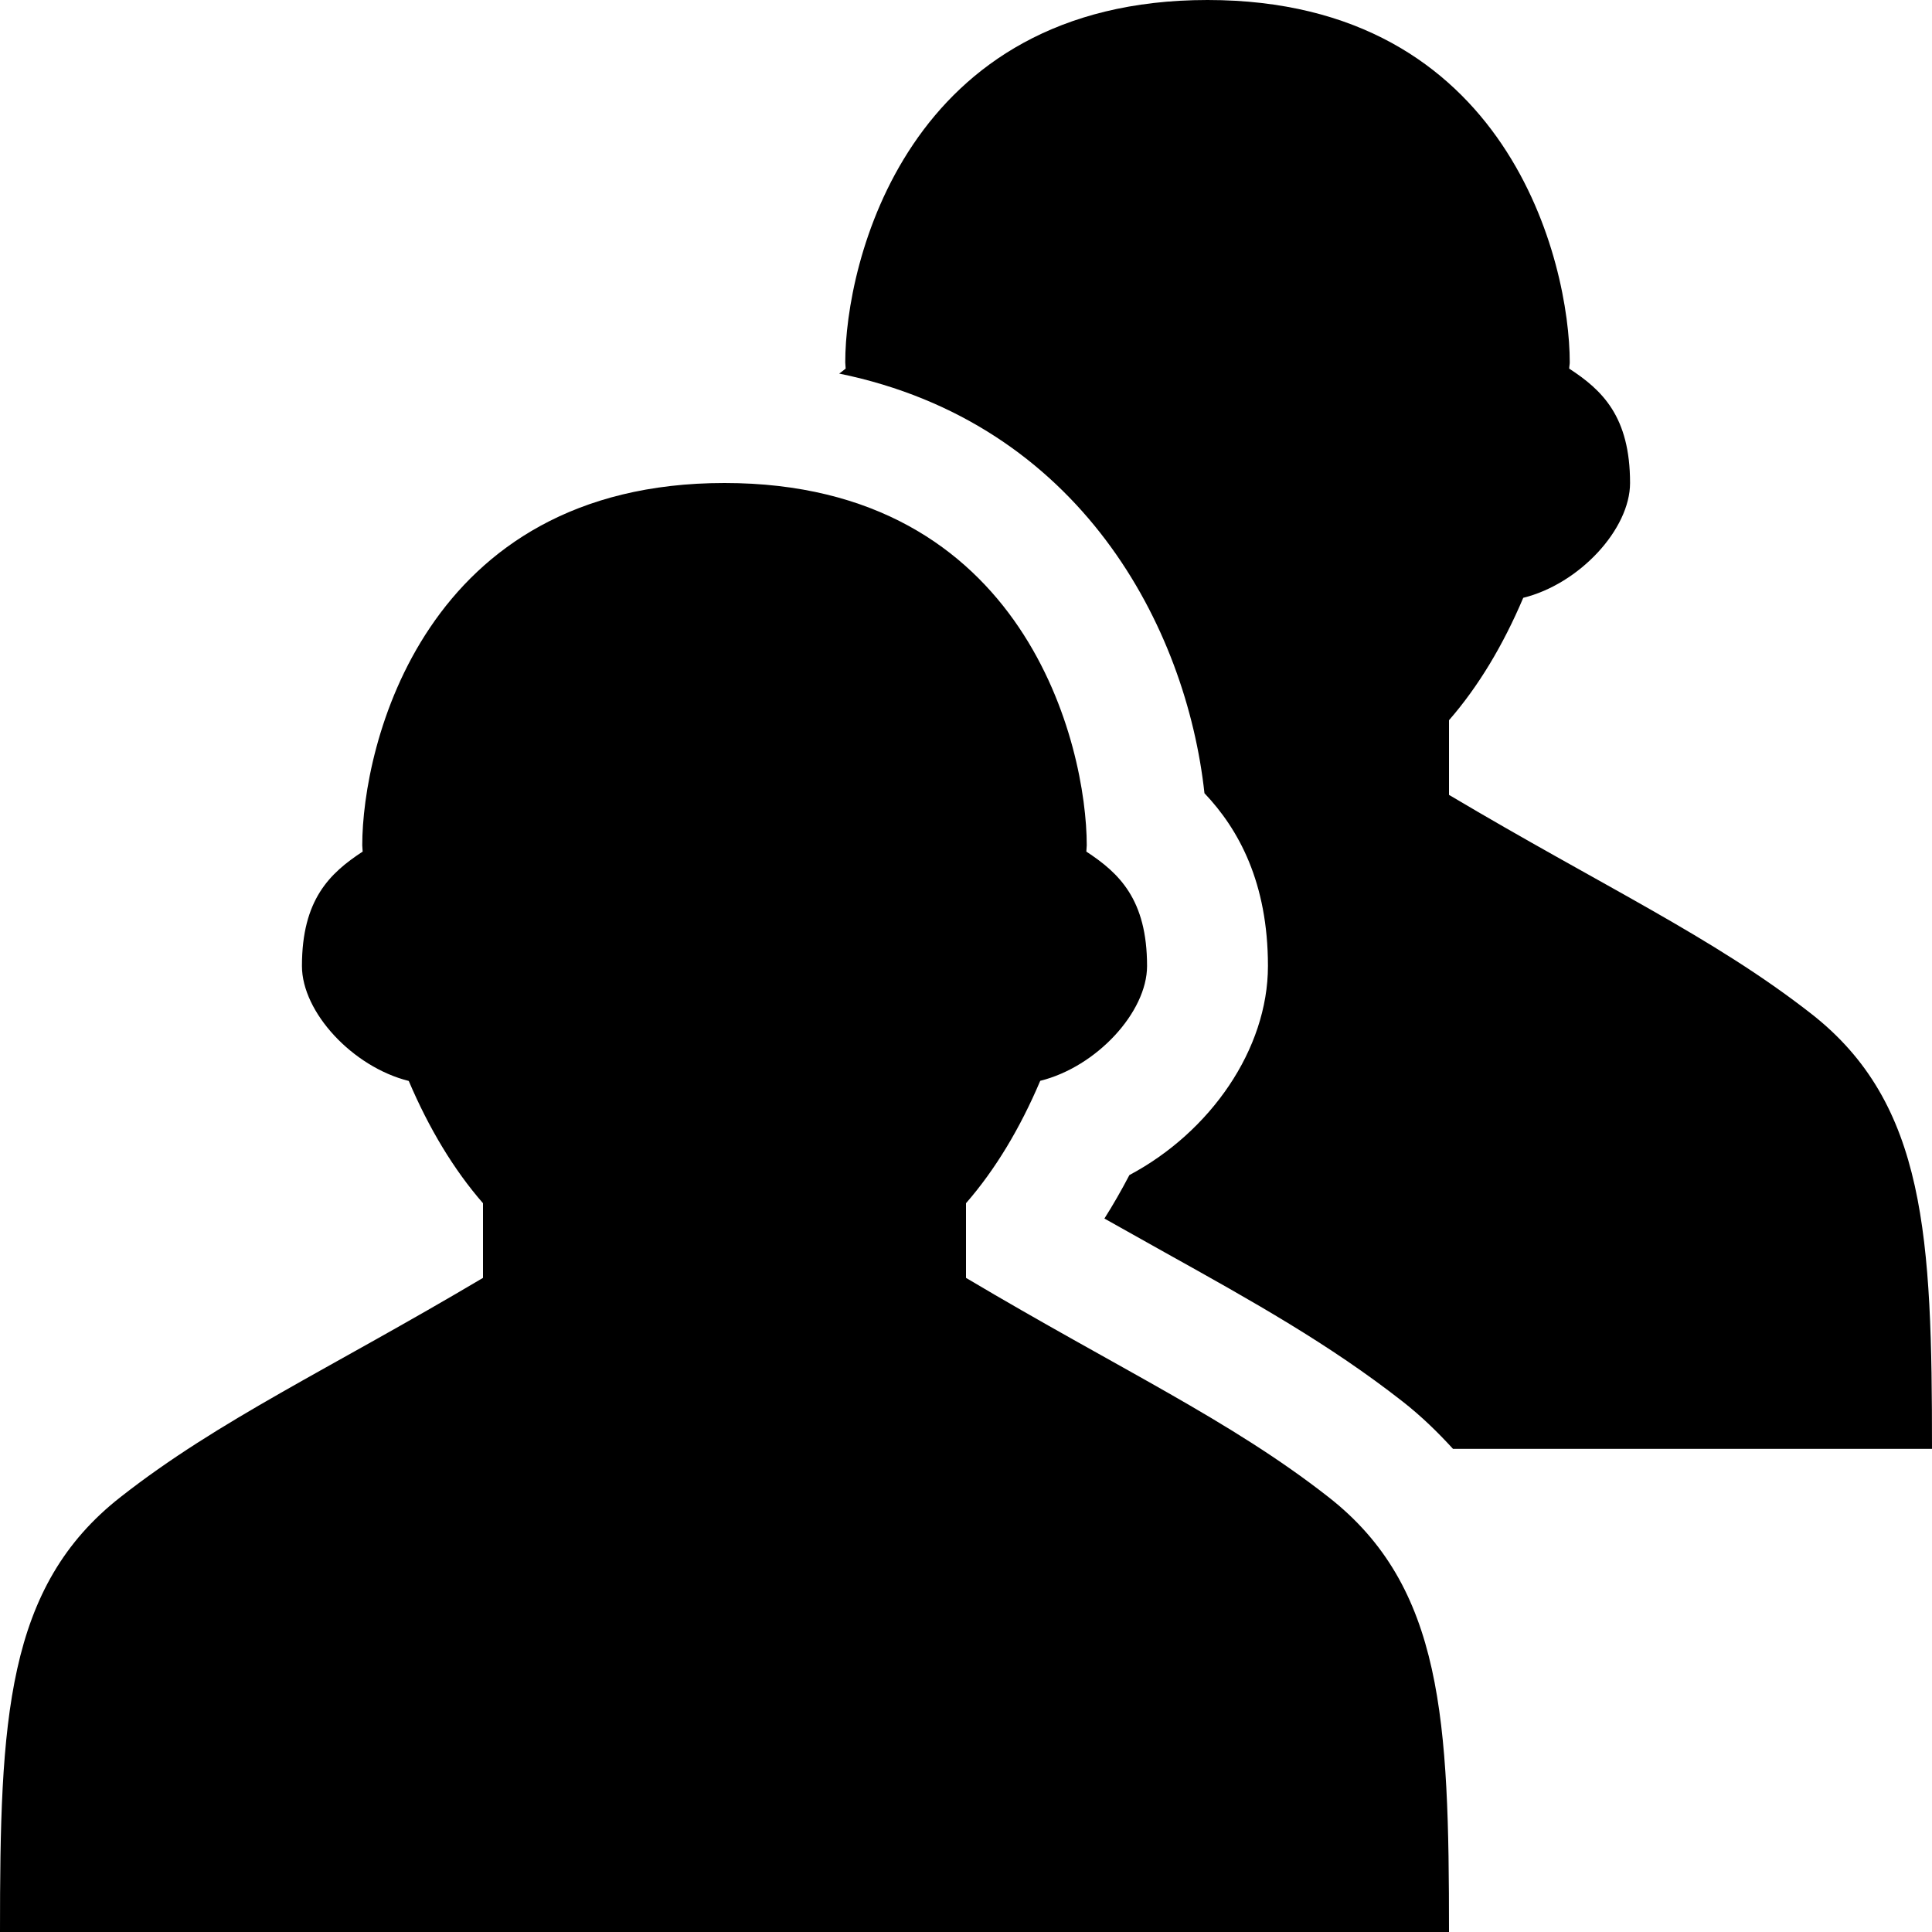
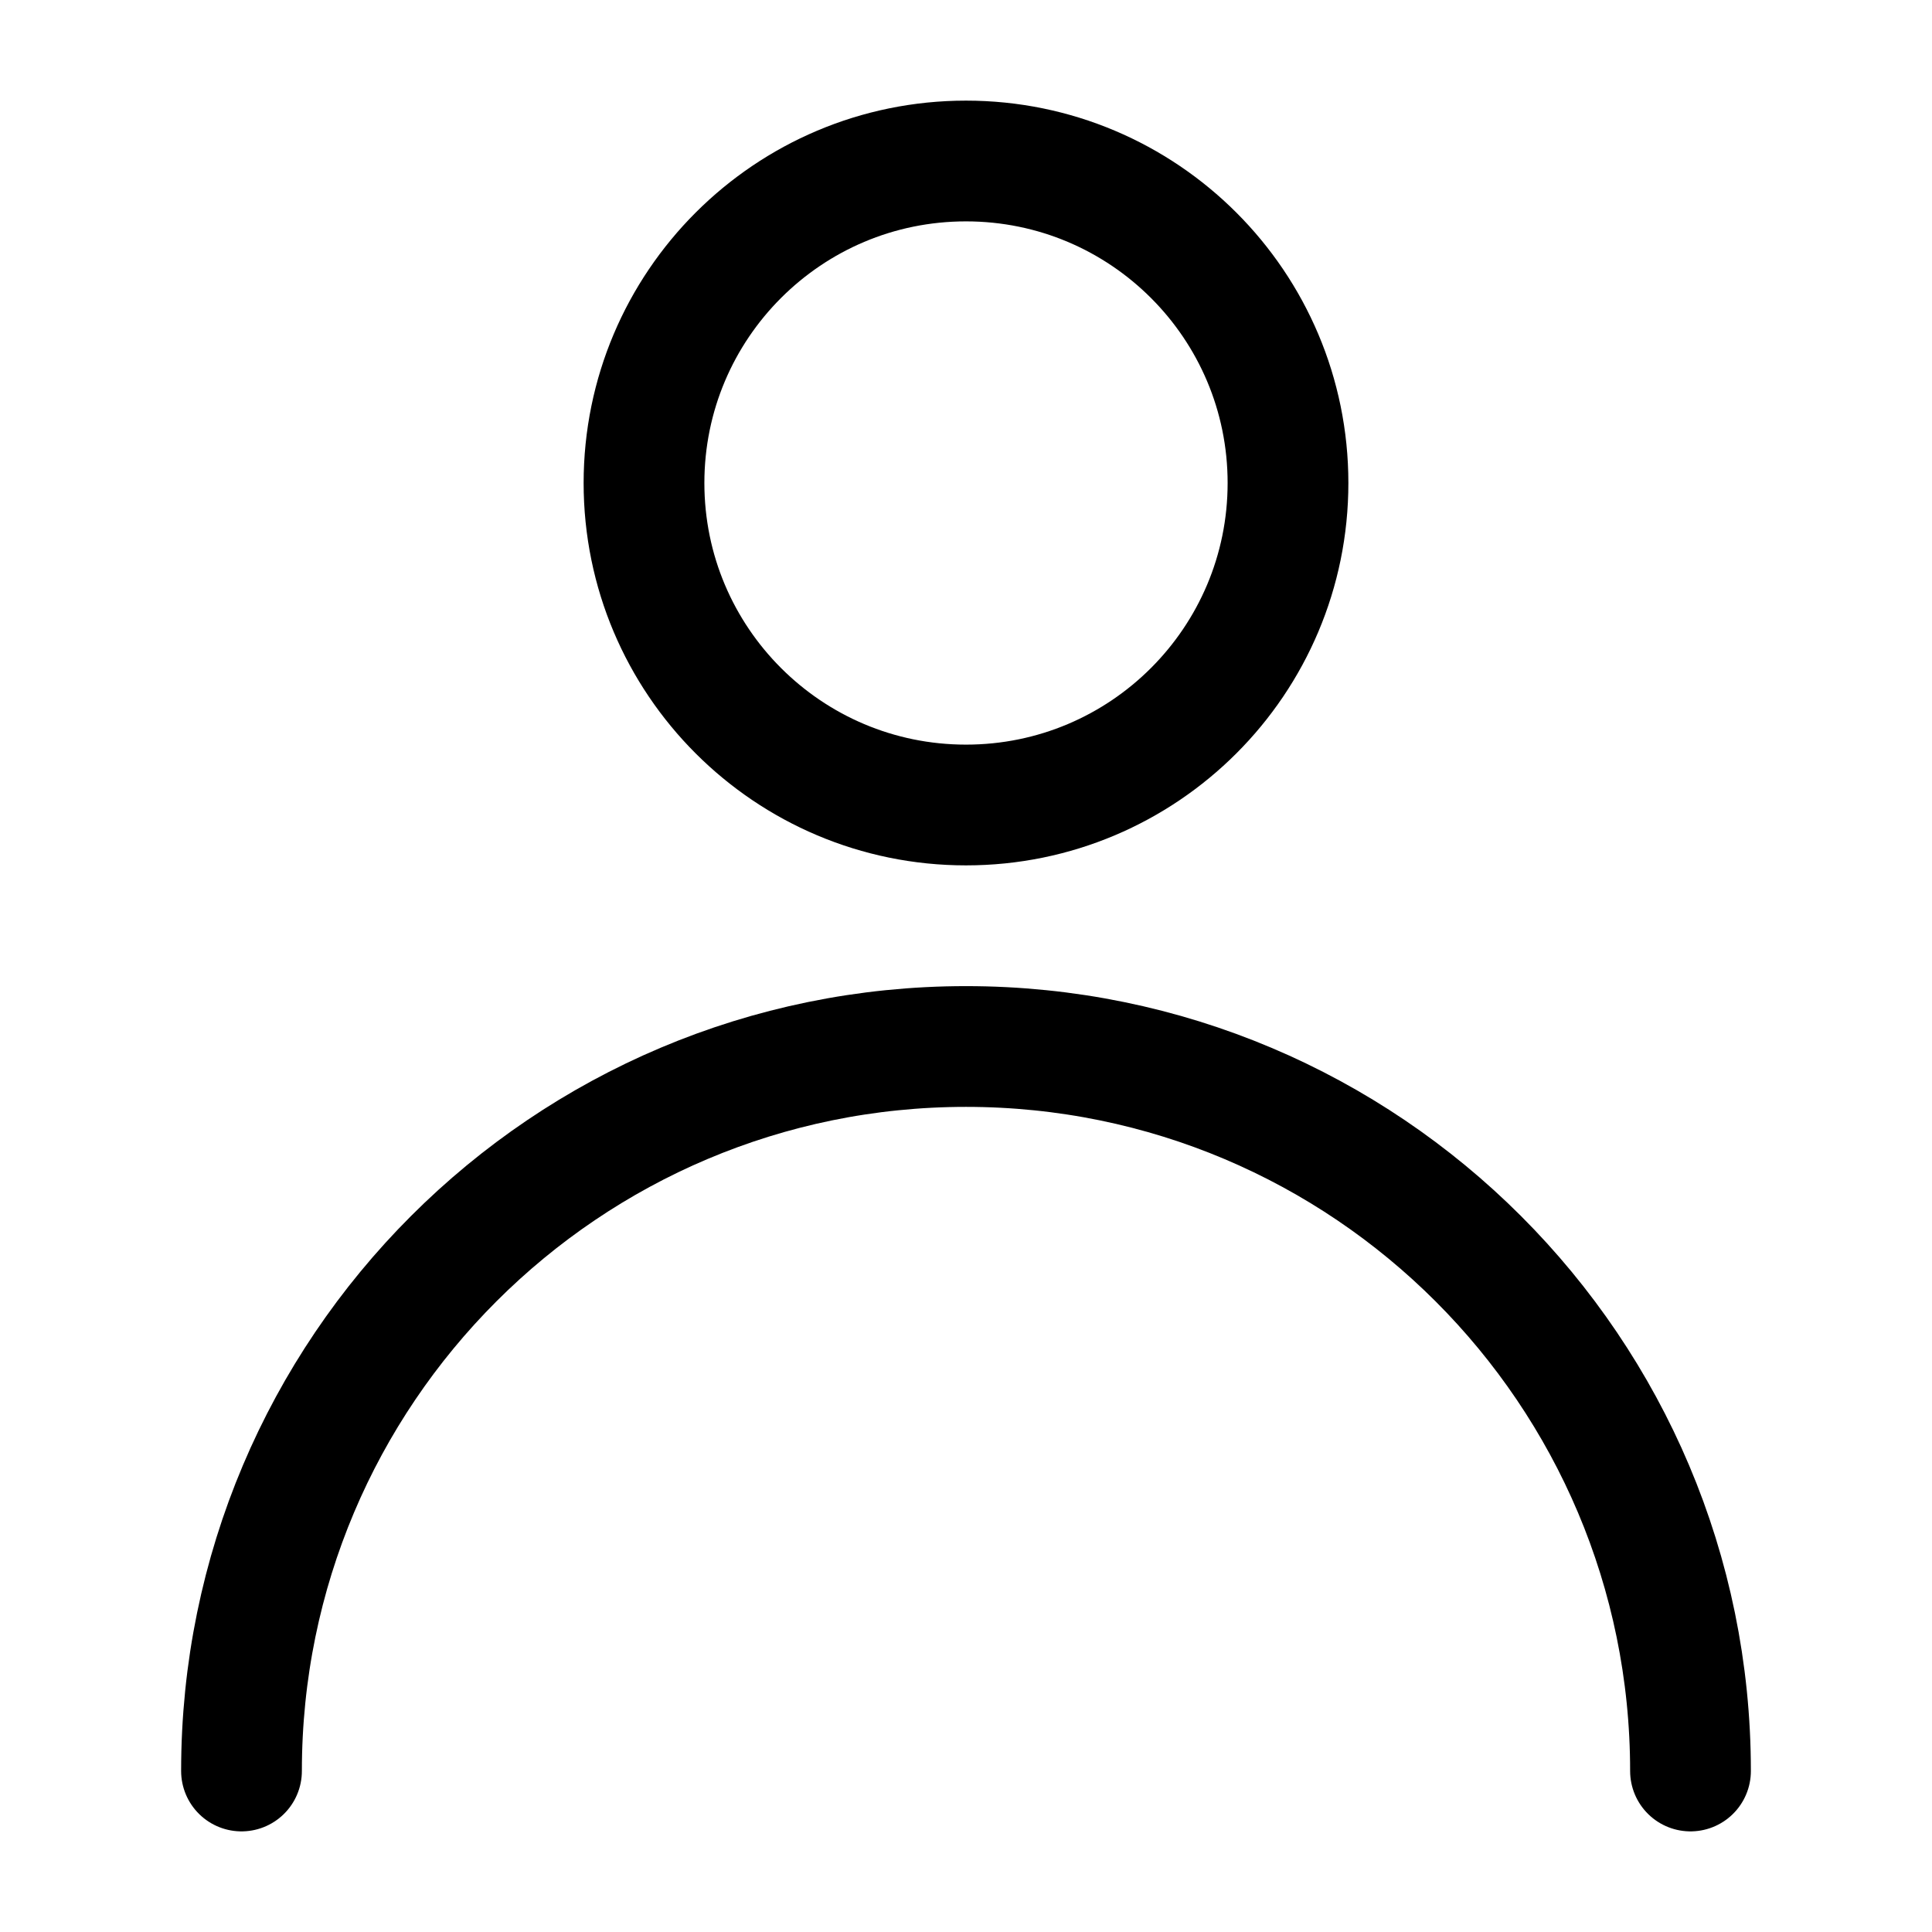
- <svg viewBox="0 0 14 14" class="typesPerson">
-   <path d="M9.625,10.847 C8.912,10.289 8.121,9.926 7,9.26 L7,8.719 C7.212,8.476 7.392,8.176 7.538,7.832 C7.946,7.731 8.312,7.334 8.312,7 C8.312,6.518 8.11,6.327 7.872,6.171 C7.872,6.156 7.875,6.142 7.875,6.125 C7.875,5.414 7.438,3.5 5.25,3.5 C3.062,3.5 2.625,5.415 2.625,6.125 C2.625,6.142 2.628,6.156 2.628,6.171 C2.39,6.327 2.188,6.518 2.188,7 C2.188,7.334 2.554,7.731 2.962,7.833 C3.108,8.176 3.288,8.476 3.5,8.719 L3.5,9.26 C2.379,9.925 1.588,10.288 0.875,10.847 C0.041,11.498 0,12.469 0,14 L10.5,14 C10.5,12.469 10.459,11.498 9.625,10.847 Z M13.125,7.346 C12.412,6.789 11.621,6.426 10.5,5.76 L10.5,5.219 C10.712,4.976 10.892,4.676 11.038,4.332 C11.446,4.231 11.812,3.834 11.812,3.5 C11.812,3.018 11.61,2.827 11.371,2.671 C11.371,2.656 11.375,2.642 11.375,2.625 C11.375,1.914 10.938,0 8.75,0 C6.562,0 6.125,1.915 6.125,2.625 C6.125,2.642 6.128,2.656 6.128,2.671 C6.112,2.683 6.098,2.696 6.081,2.707 C7.832,3.066 8.597,4.548 8.728,5.748 C8.976,6.009 9.188,6.396 9.188,7 C9.188,7.603 8.771,8.203 8.184,8.515 C8.127,8.624 8.067,8.729 8.003,8.83 C8.155,8.915 8.3,8.997 8.44,9.075 C9.081,9.432 9.634,9.741 10.164,10.156 C10.302,10.264 10.42,10.38 10.529,10.499 L14,10.499 C14,8.969 13.959,7.998 13.125,7.346 Z" />
+ <svg xmlns="http://www.w3.org/2000/svg" width="24" height="24" viewBox="0 0 48 48" fill="none">
+   <circle cx="24" cy="12" r="8" fill="none" stroke="currentColor" stroke-width="3" stroke-linecap="round" stroke-linejoin="round" />
+   <path d="M42 44C42 34.059 33.941 26 24 26C14.059 26 6 34.059 6 44" stroke="currentColor" stroke-width="3" stroke-linecap="round" stroke-linejoin="round" />
</svg>
